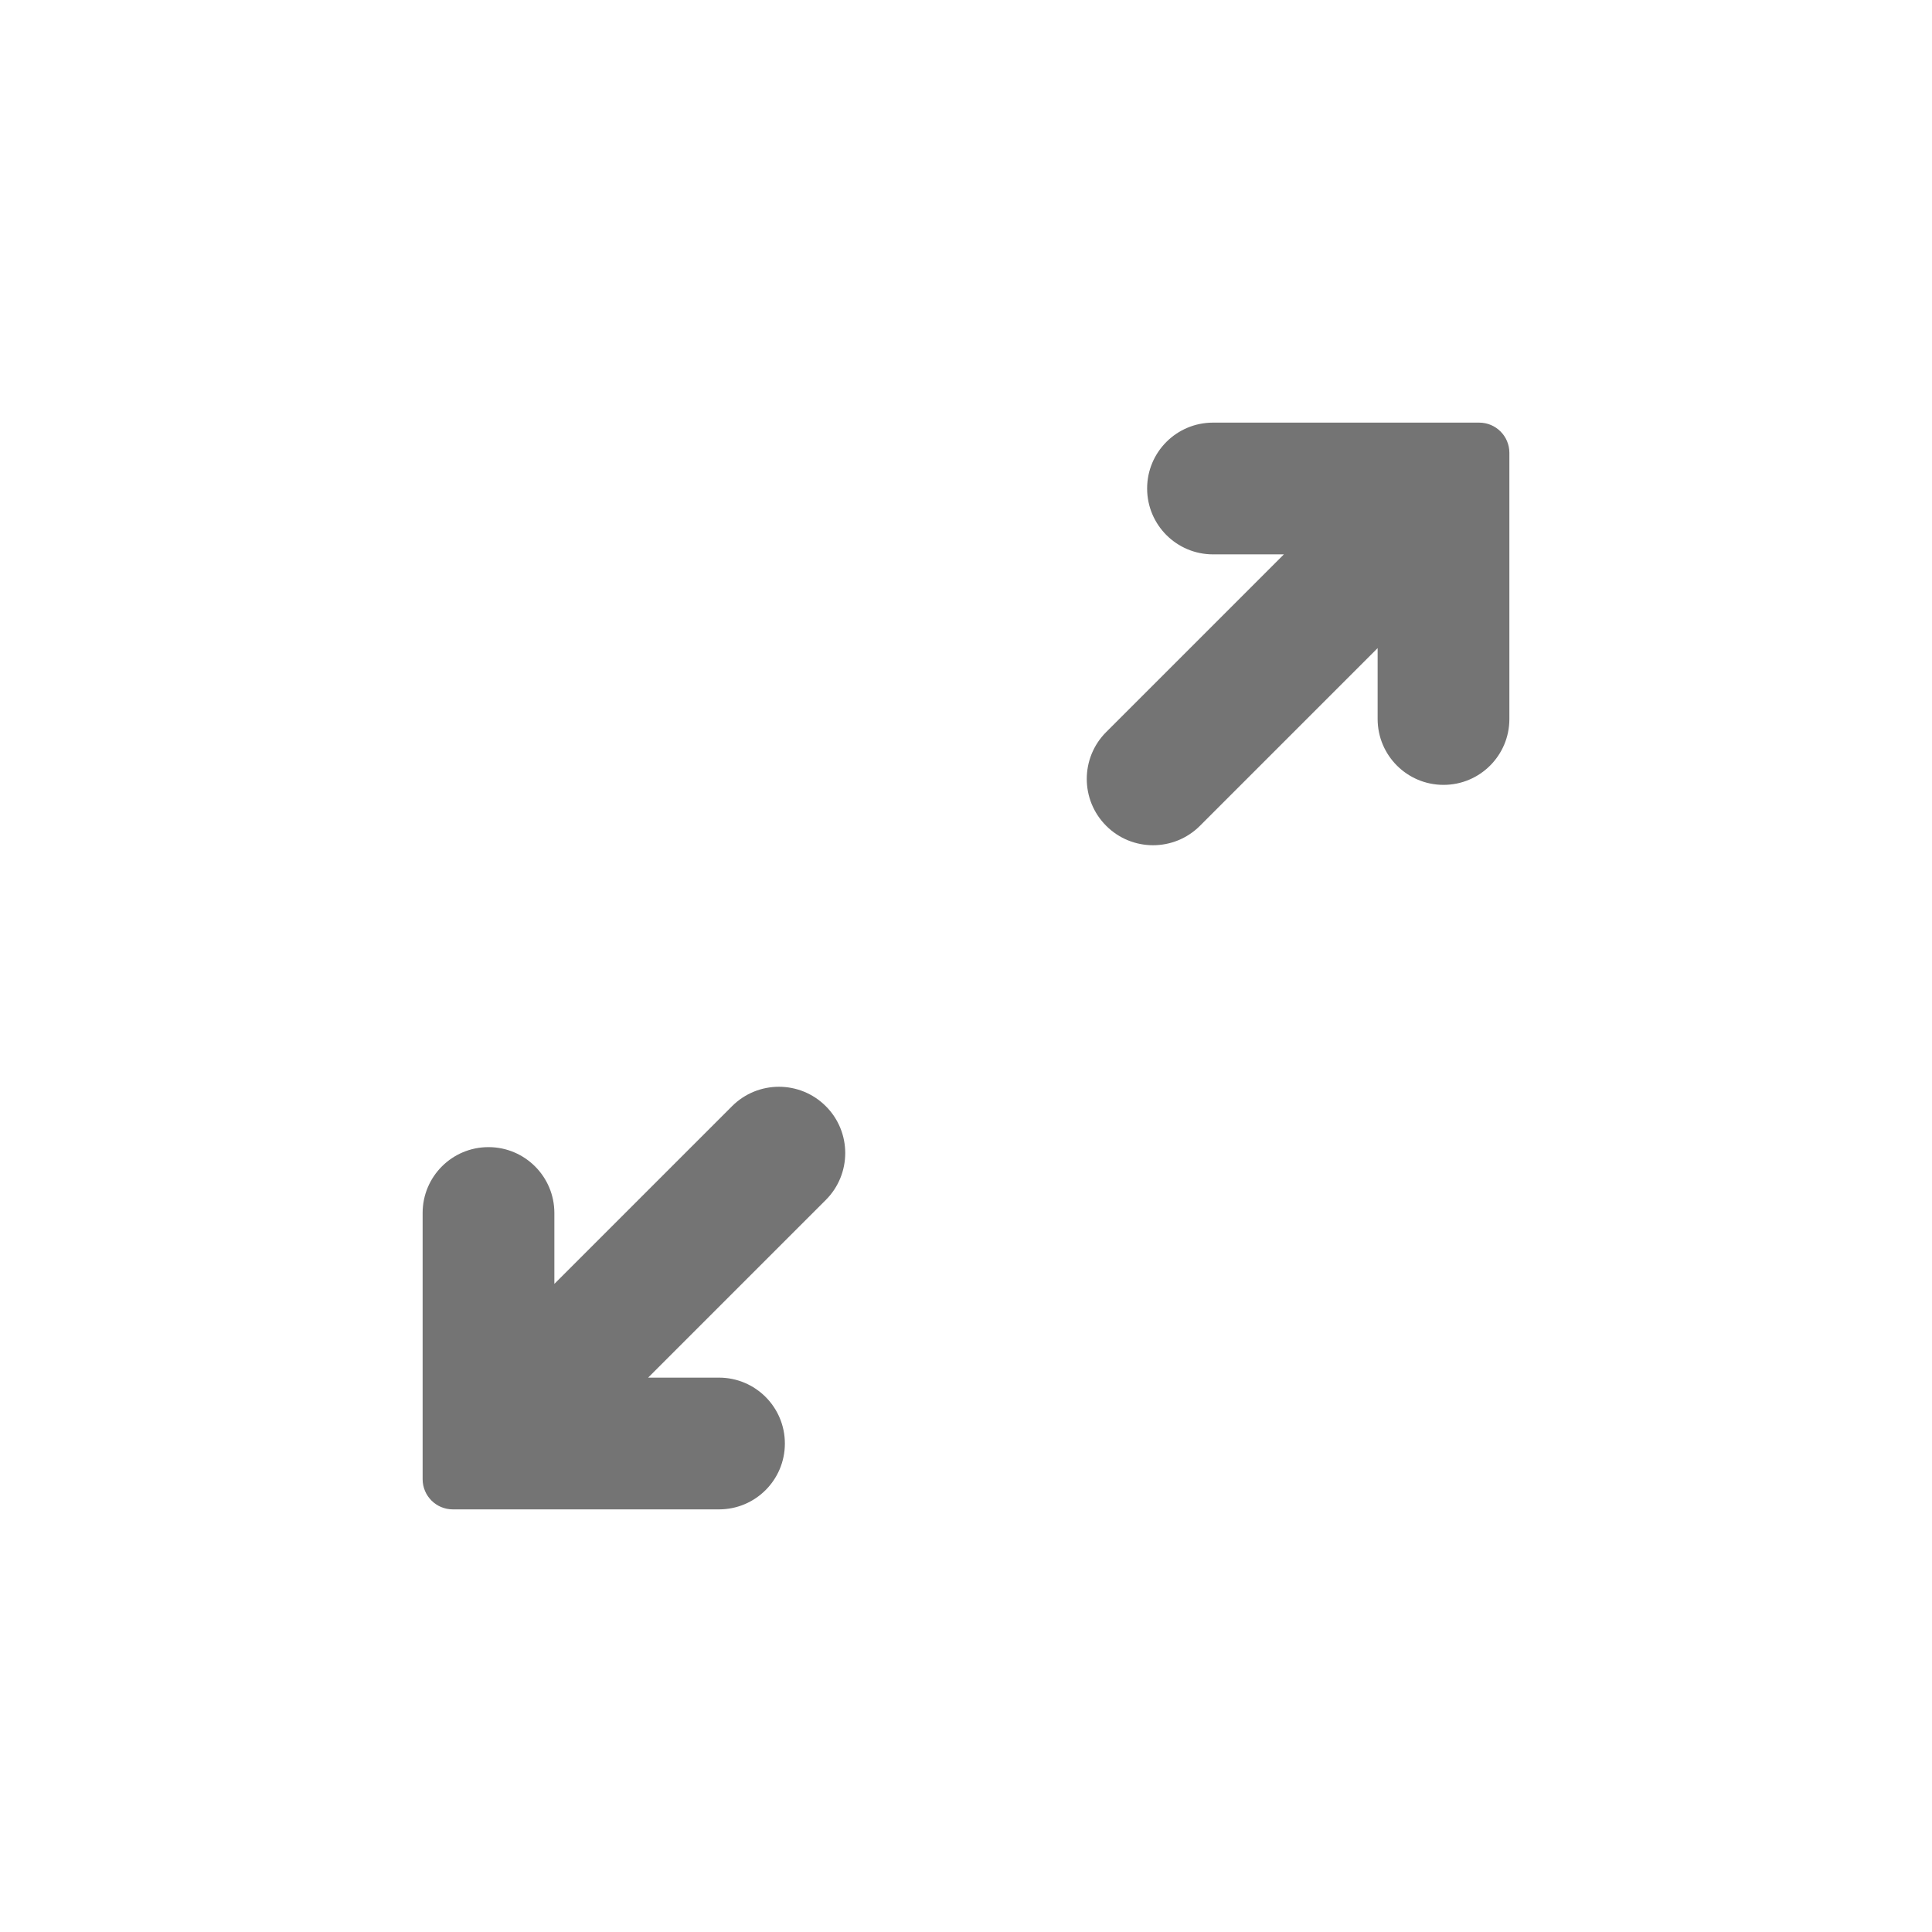
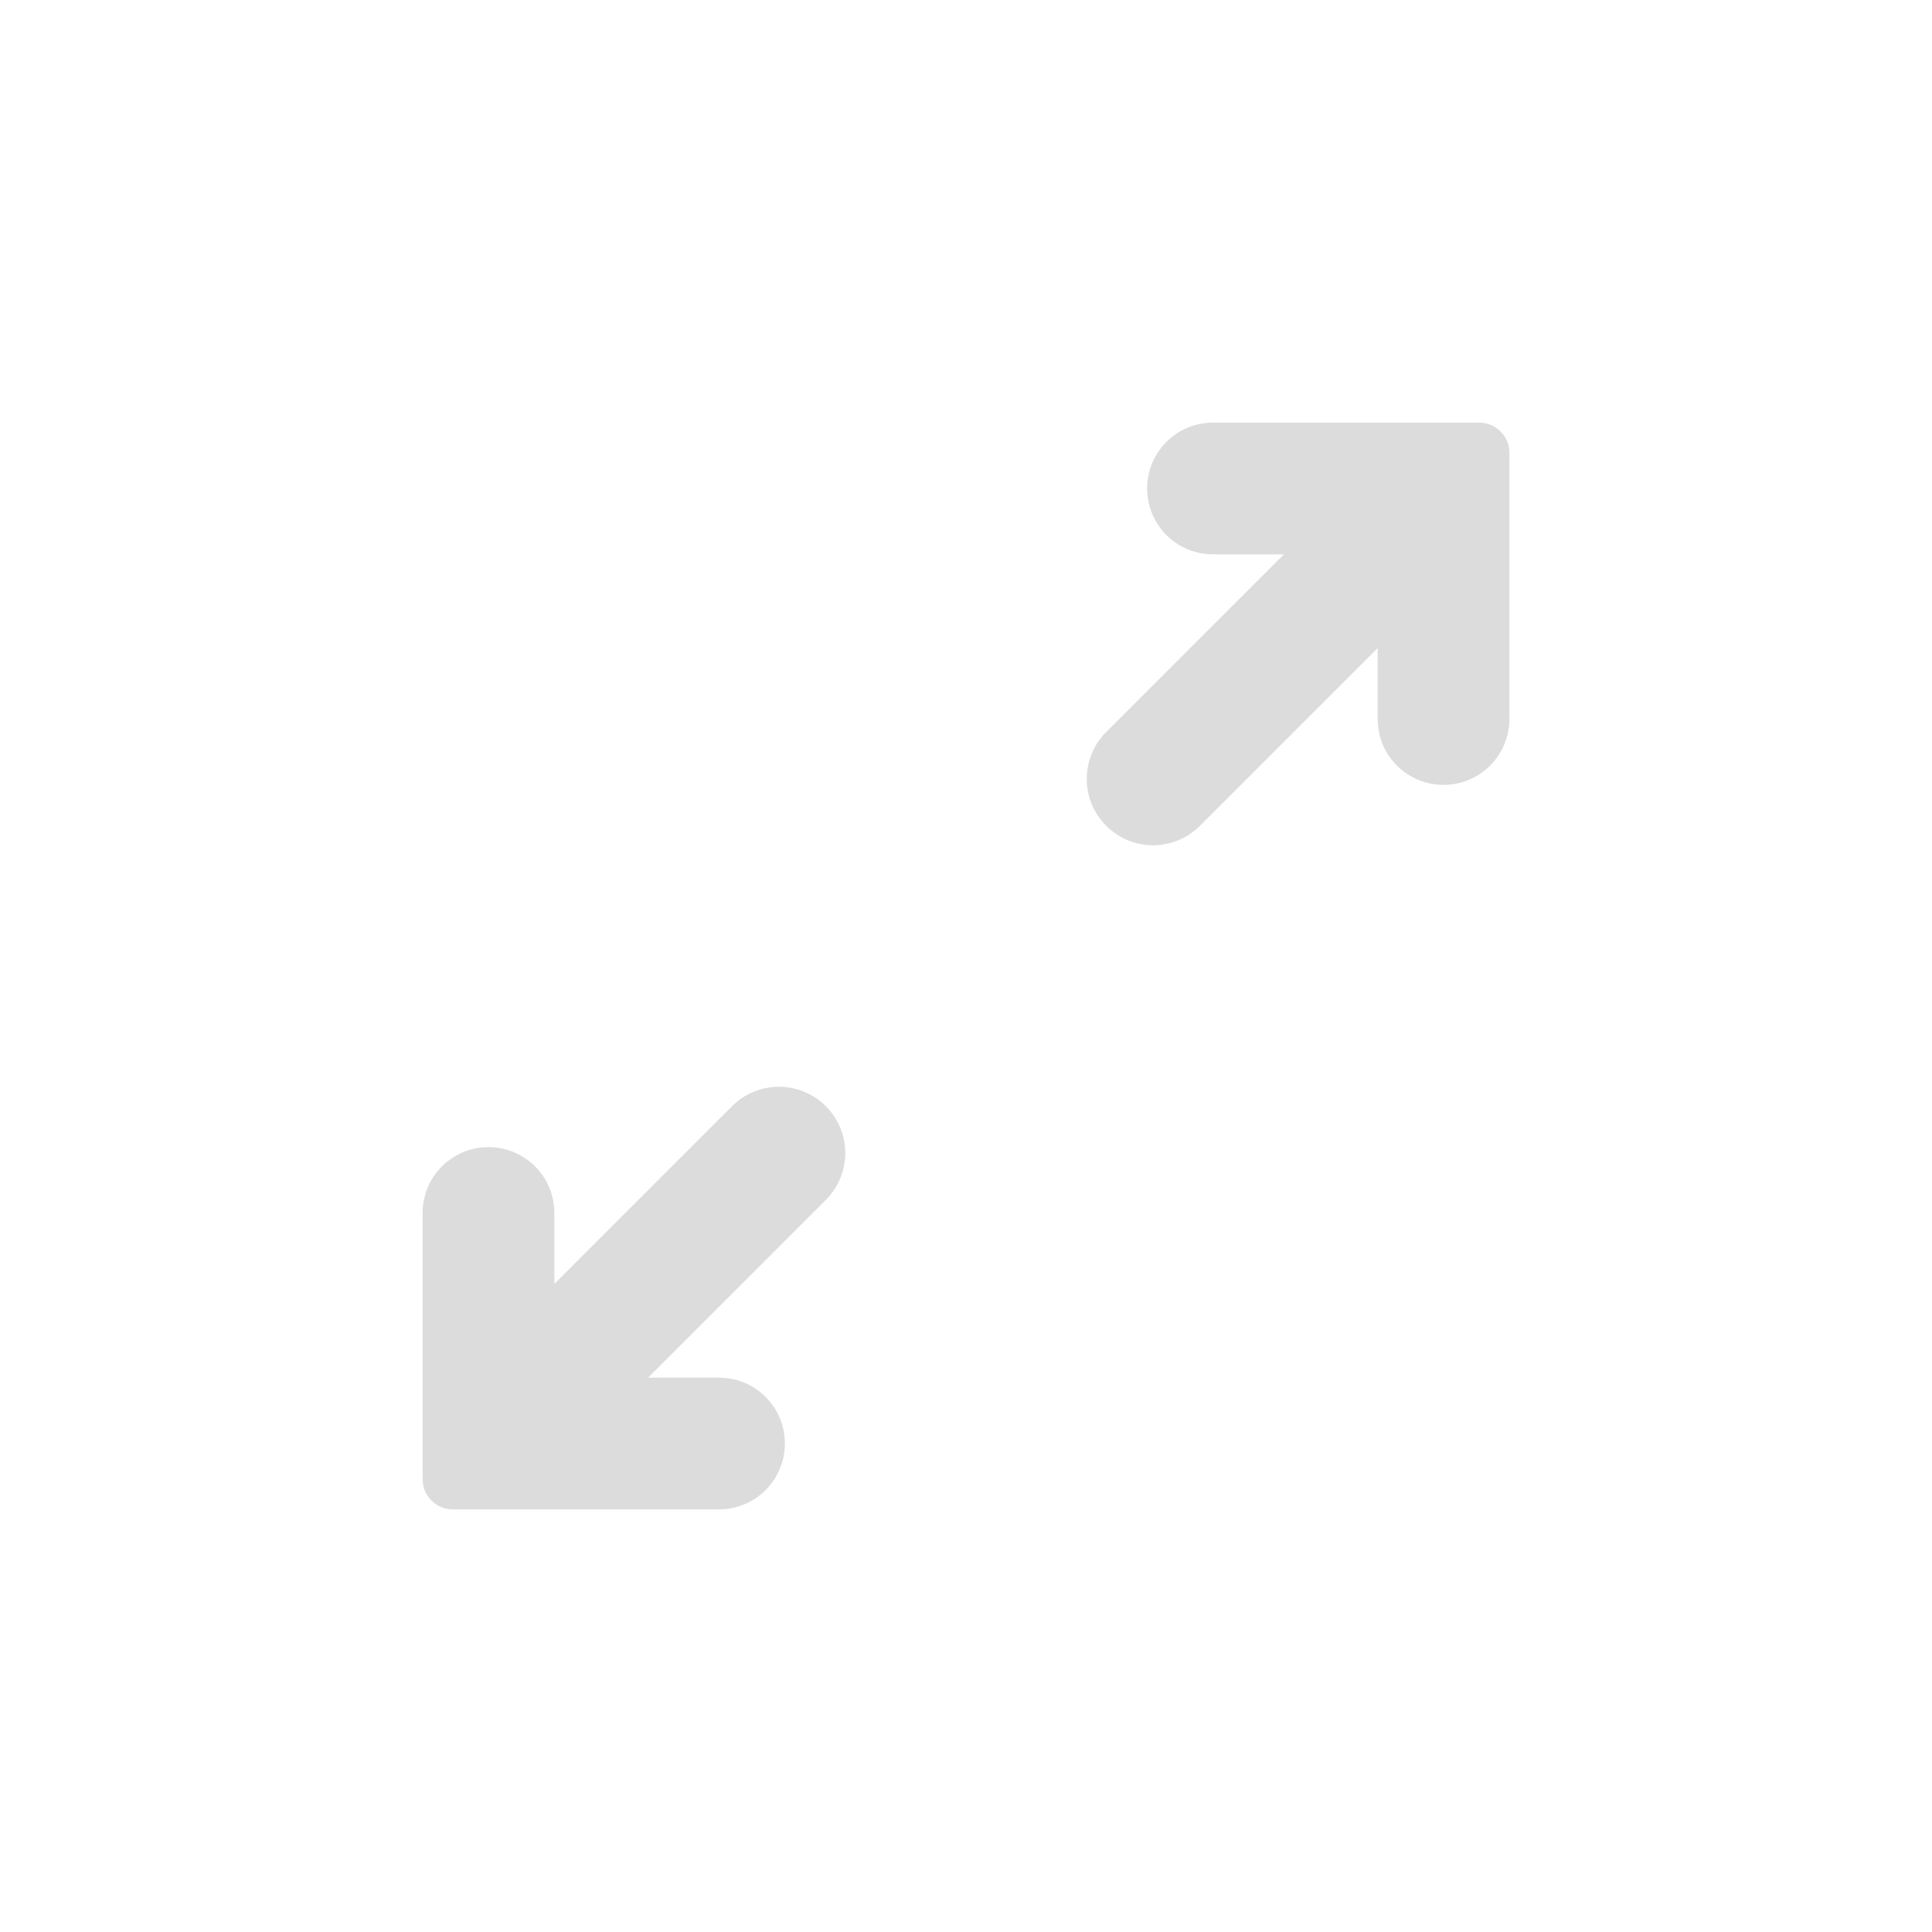
<svg xmlns="http://www.w3.org/2000/svg" width="32" height="32" viewBox="0 0 32 32" fill="none">
-   <path fill-rule="evenodd" clip-rule="evenodd" d="M24.5 7H23.906H23.898H20.091C19.488 7 19 7.488 19 8.091C19 8.693 19.488 9.182 20.091 9.182H21.265L18.322 12.125C17.893 12.554 17.893 13.249 18.322 13.678C18.75 14.107 19.446 14.107 19.875 13.678L22.818 10.735V11.909C22.818 12.512 23.307 13 23.909 13C24.512 13 25 12.512 25 11.909V8.098V8.098V7.5C25 7.224 24.776 7 24.5 7ZM7.5 25H8.094H8.102H11.909C12.512 25 13 24.512 13 23.909C13 23.307 12.512 22.818 11.909 22.818H10.735L13.678 19.875C14.107 19.446 14.107 18.75 13.678 18.322C13.249 17.893 12.554 17.893 12.125 18.322L9.182 21.265V20.091C9.182 19.488 8.693 19 8.091 19C7.488 19 7 19.488 7 20.091V23.902V23.902V24.5C7 24.776 7.224 25 7.5 25Z" fill="#747474" />
+   <path opacity="0.8" fill-rule="evenodd" clip-rule="evenodd" d="M24.5 7H23.906H23.898H20.091C19.488 7 19 7.488 19 8.091C19 8.693 19.488 9.182 20.091 9.182H21.265L18.322 12.125C17.893 12.554 17.893 13.249 18.322 13.678C18.75 14.107 19.446 14.107 19.875 13.678L22.818 10.735V11.909C22.818 12.512 23.307 13 23.909 13C24.512 13 25 12.512 25 11.909V8.098V8.098V7.5C25 7.224 24.776 7 24.5 7ZM7.5 25H8.094H8.102H11.909C12.512 25 13 24.512 13 23.909C13 23.307 12.512 22.818 11.909 22.818H10.735L13.678 19.875C14.107 19.446 14.107 18.75 13.678 18.322C13.249 17.893 12.554 17.893 12.125 18.322L9.182 21.265V20.091C9.182 19.488 8.693 19 8.091 19C7.488 19 7 19.488 7 20.091V23.902V23.902V24.5C7 24.776 7.224 25 7.5 25Z" fill="lightgrey" />
</svg>
